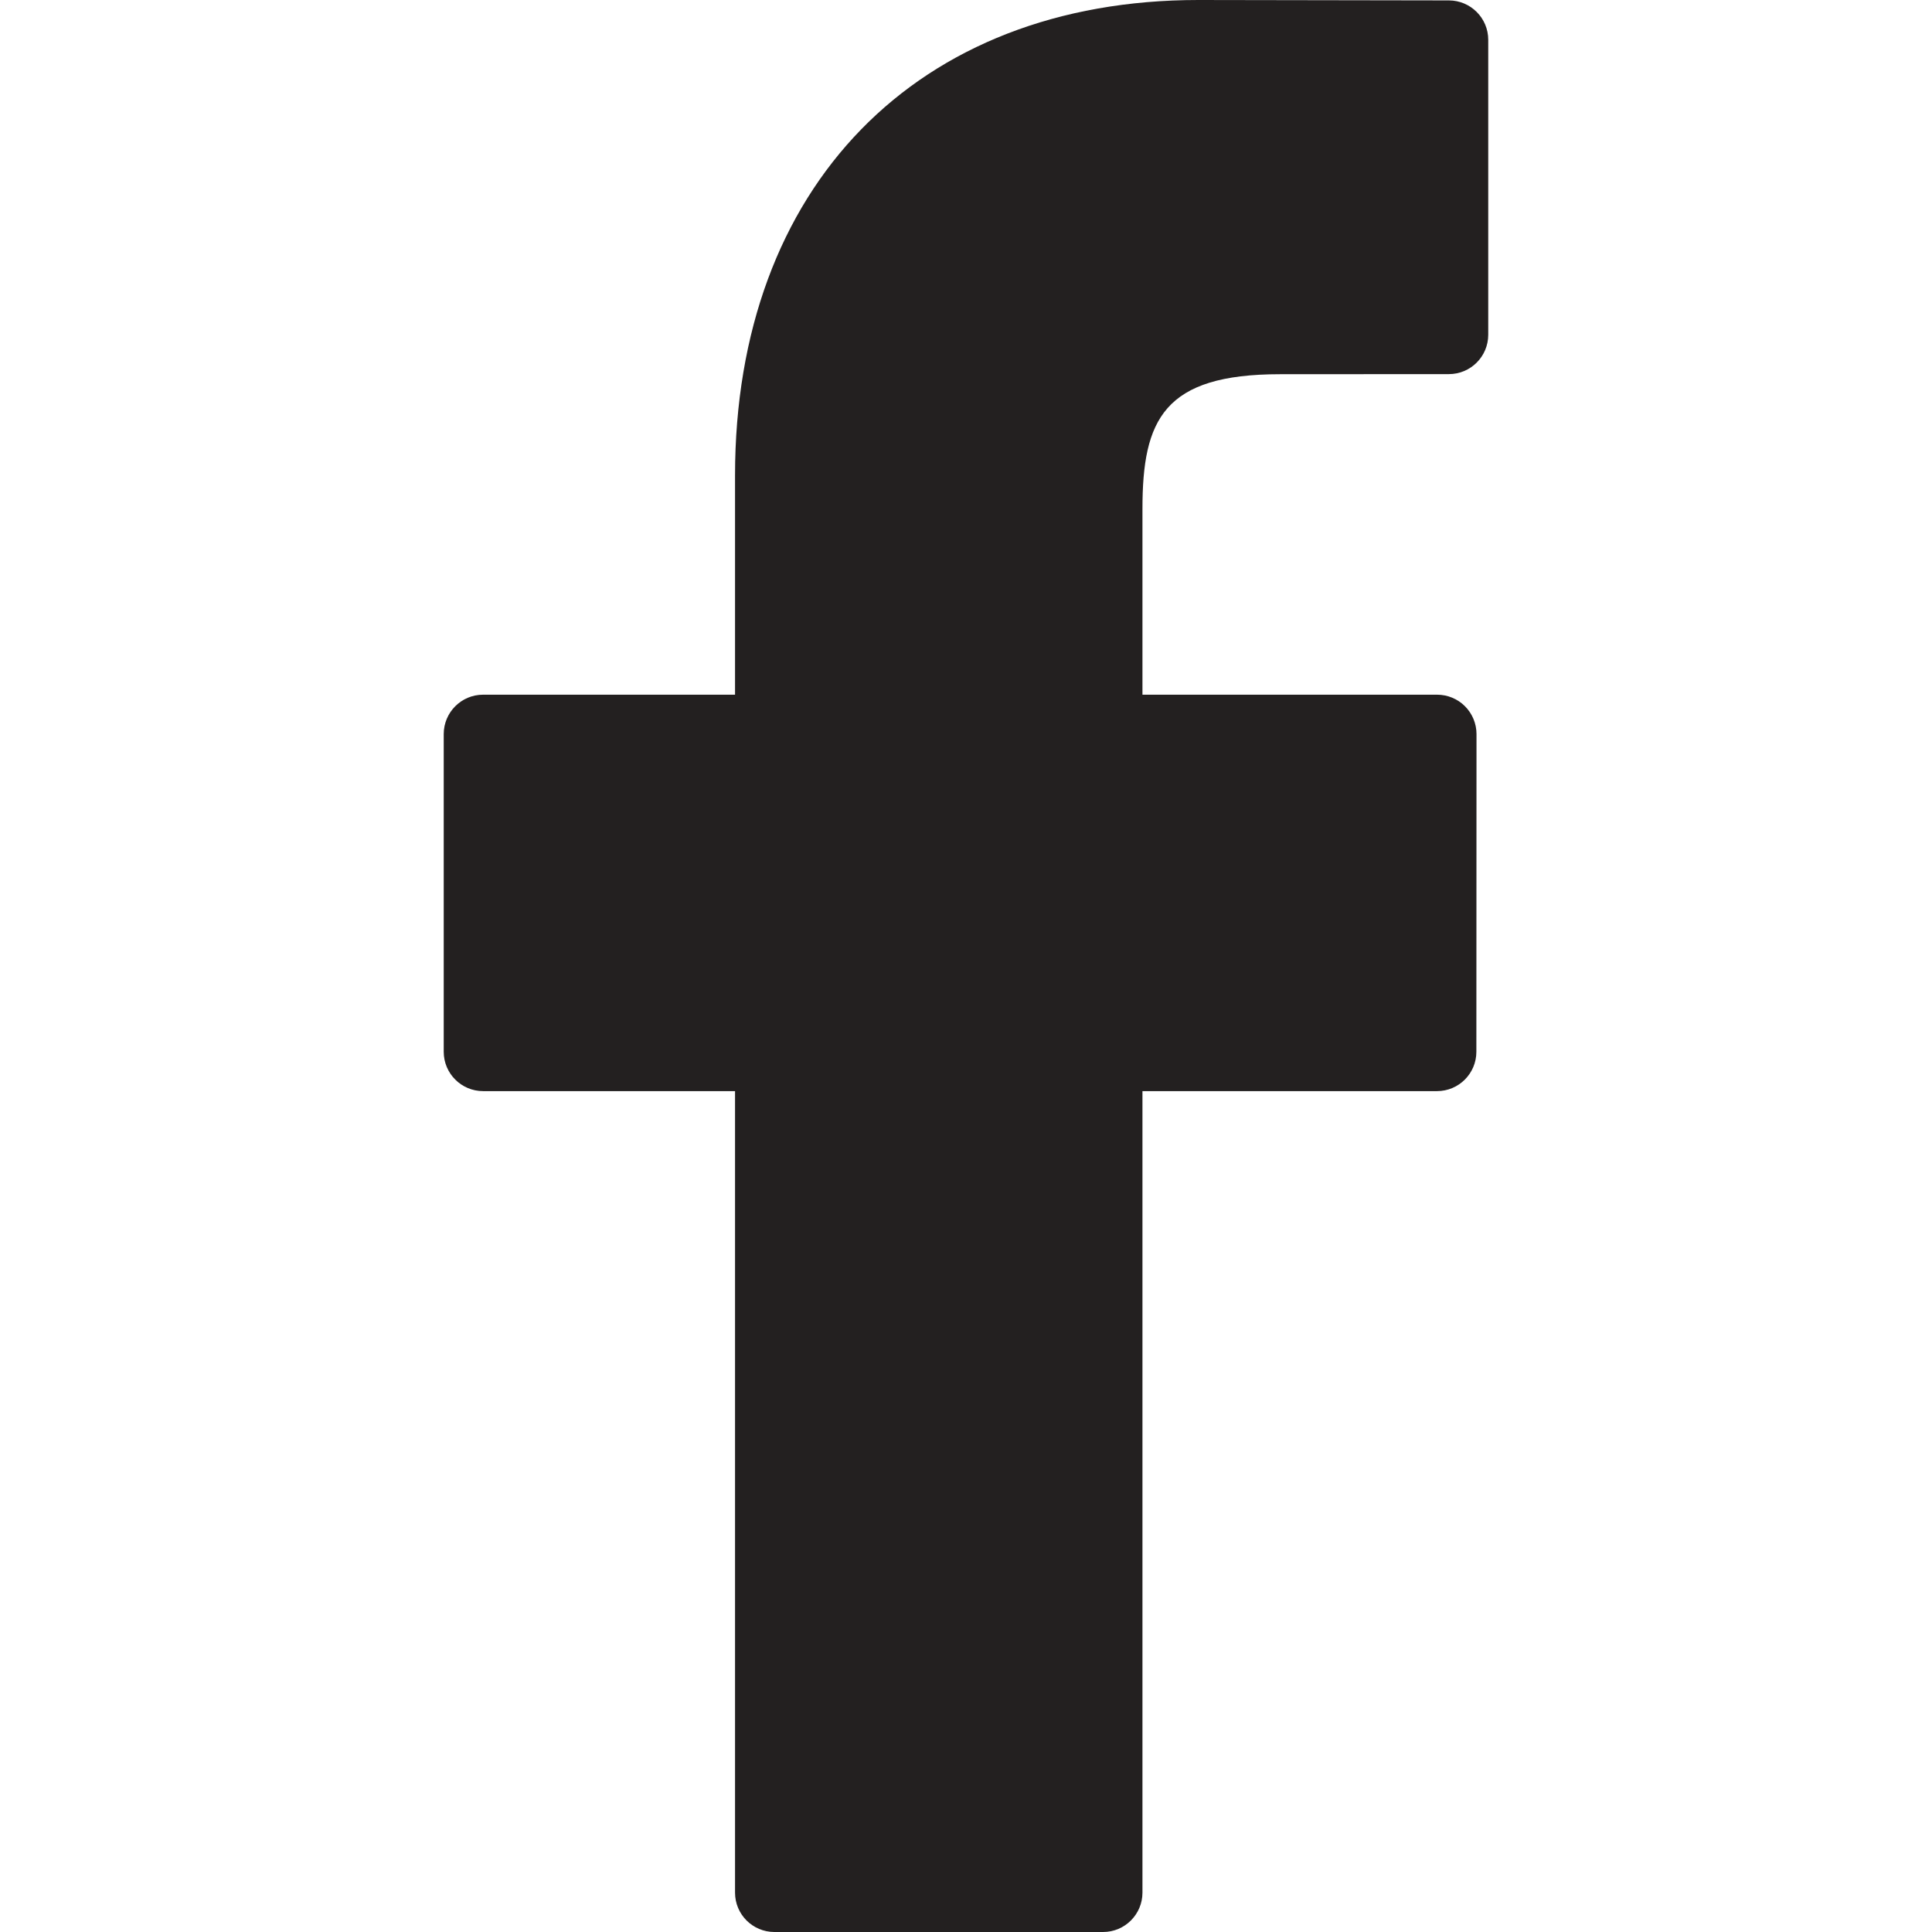
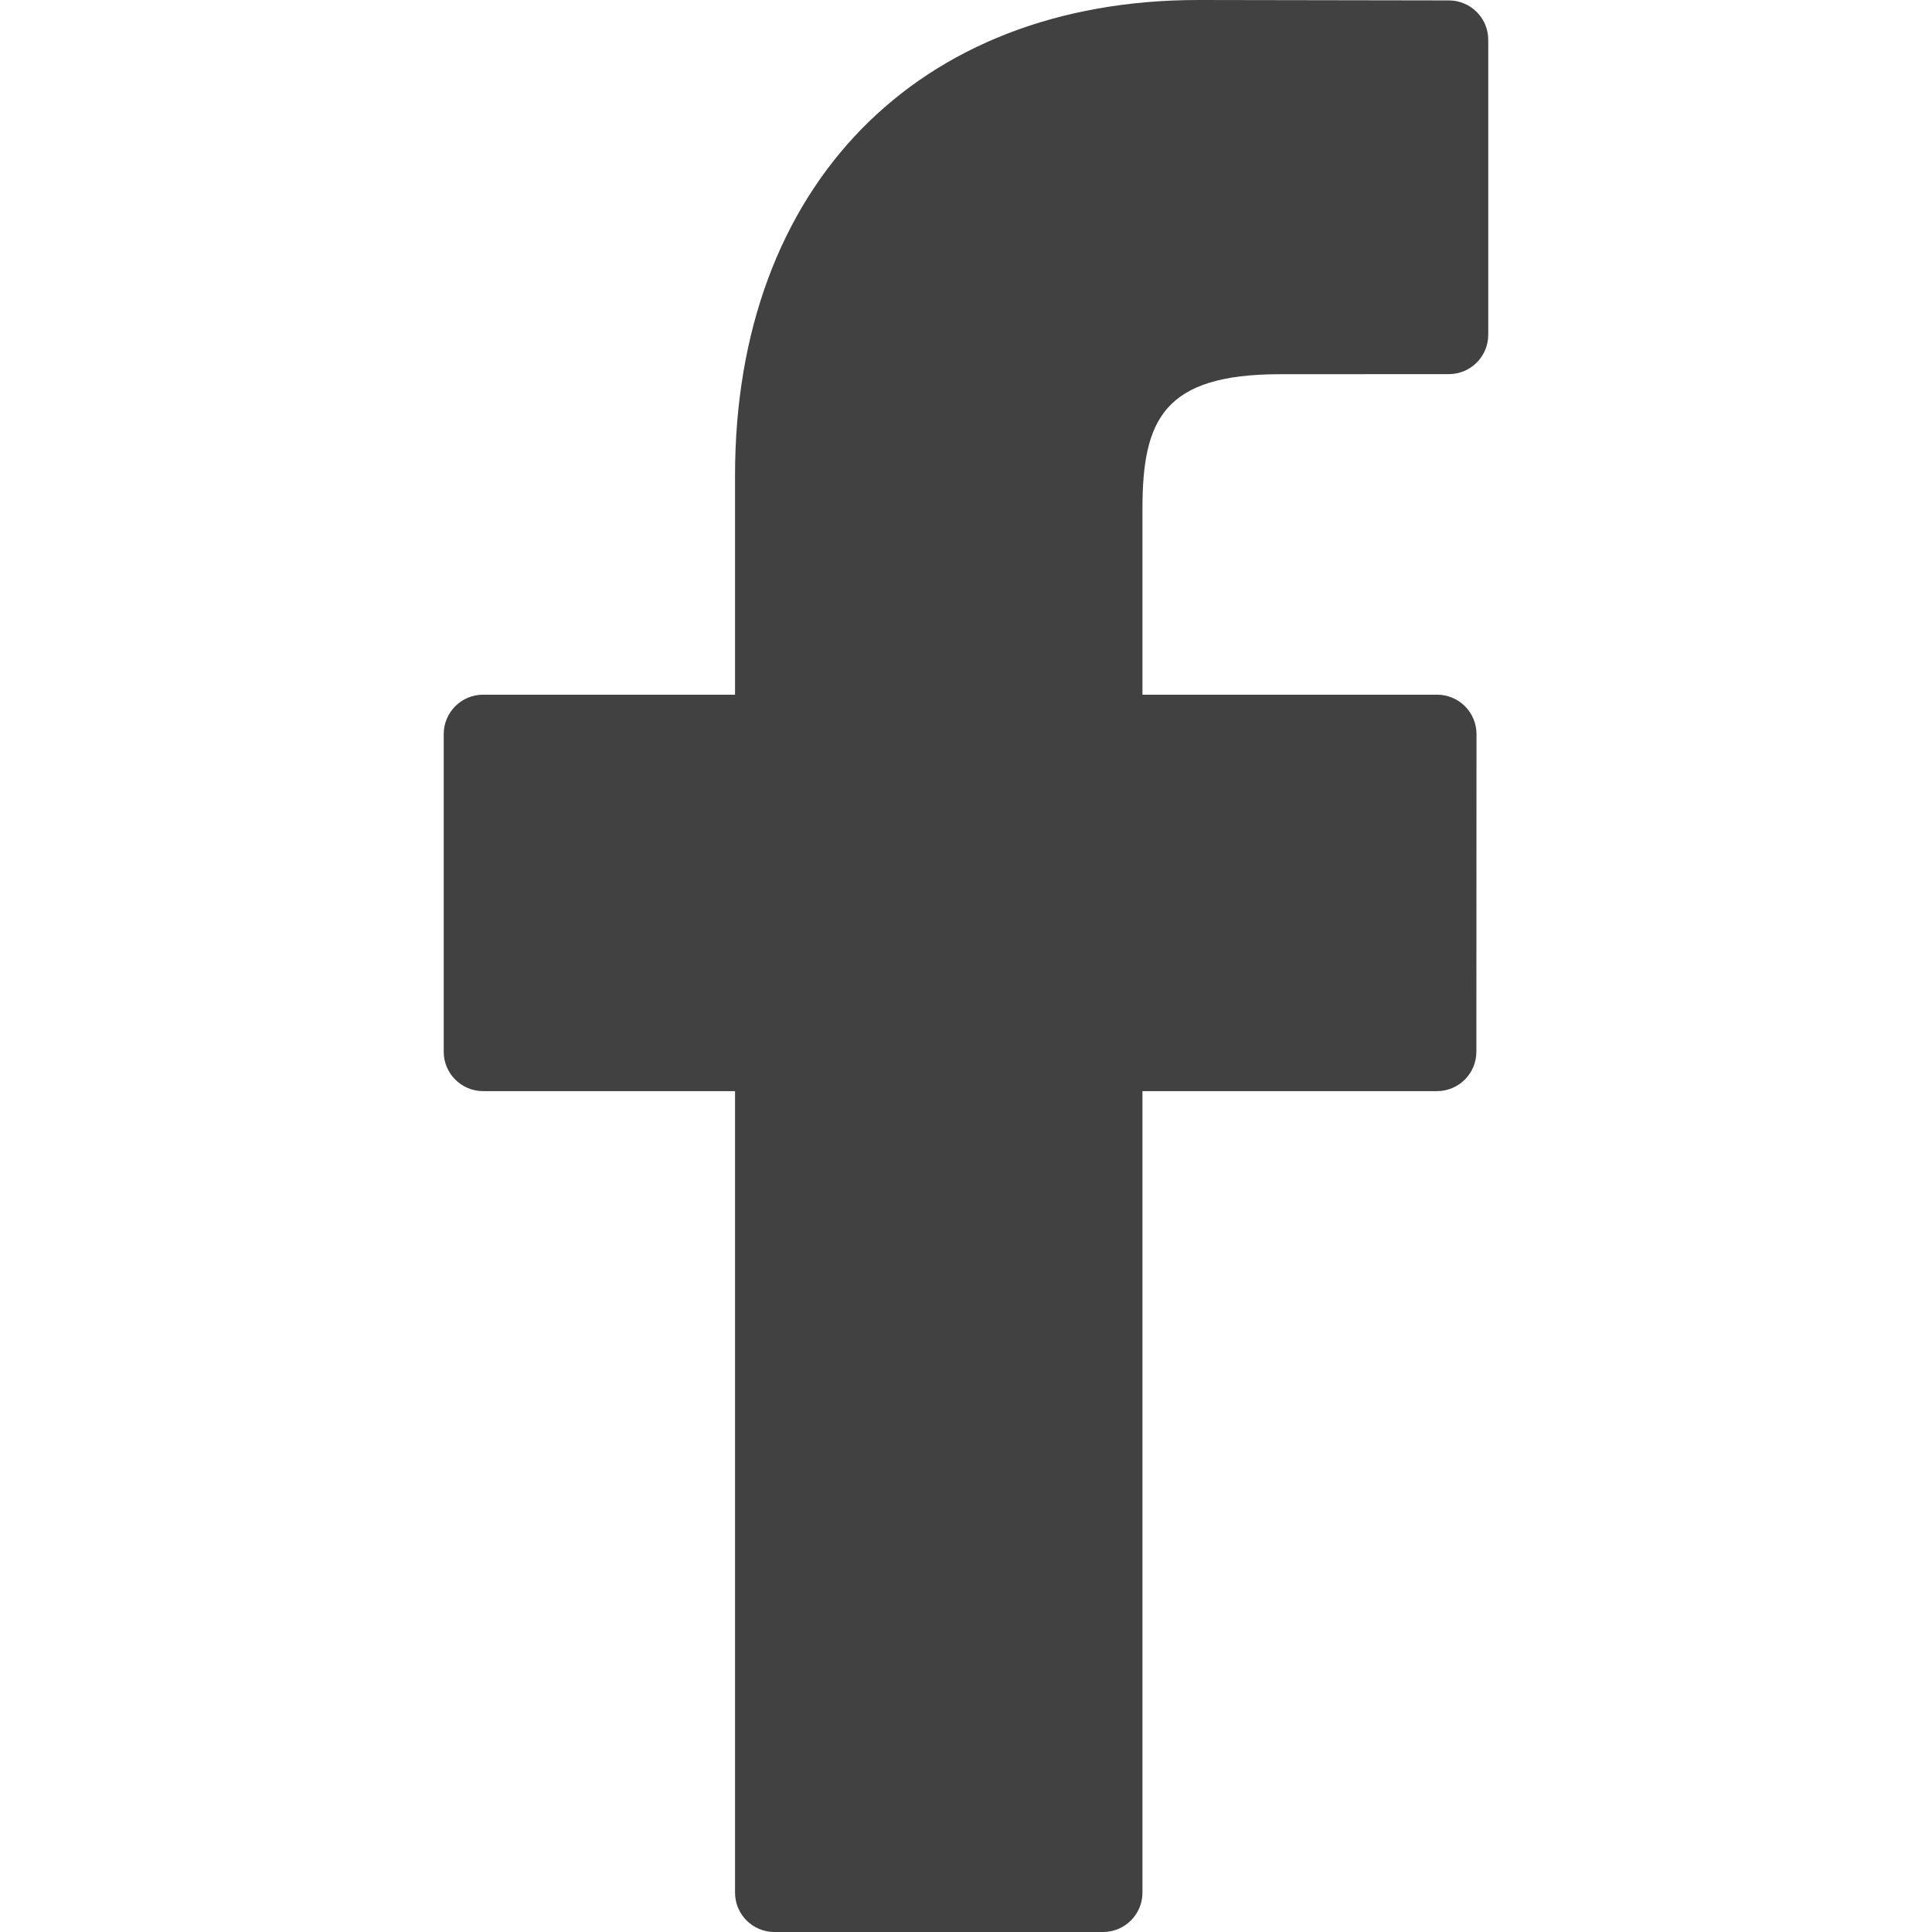
<svg xmlns="http://www.w3.org/2000/svg" width="42" height="42" viewBox="0 0 42 42" fill="none">
-   <path d="M31.498 0.009L26.052 0C19.933 0 15.979 4.057 15.979 10.336V15.102H10.502C10.029 15.102 9.646 15.486 9.646 15.959V22.864C9.646 23.337 10.03 23.72 10.502 23.72H15.979V41.144C15.979 41.617 16.362 42 16.835 42H23.98C24.453 42 24.836 41.616 24.836 41.144V23.72H31.239C31.712 23.72 32.095 23.337 32.095 22.864L32.098 15.959C32.098 15.732 32.008 15.514 31.847 15.353C31.687 15.192 31.468 15.102 31.241 15.102H24.836V11.062C24.836 9.12 25.299 8.135 27.828 8.135L31.497 8.133C31.97 8.133 32.353 7.75 32.353 7.277V0.865C32.353 0.393 31.97 0.01 31.498 0.009Z" fill="#232020" />
+   <path d="M31.498 0.009L26.052 0C19.933 0 15.979 4.057 15.979 10.336V15.102H10.502C10.029 15.102 9.646 15.486 9.646 15.959V22.864C9.646 23.337 10.03 23.72 10.502 23.72H15.979V41.144C15.979 41.617 16.362 42 16.835 42H23.98C24.453 42 24.836 41.616 24.836 41.144V23.72H31.239C31.712 23.72 32.095 23.337 32.095 22.864L32.098 15.959C32.098 15.732 32.008 15.514 31.847 15.353C31.687 15.192 31.468 15.102 31.241 15.102H24.836V11.062C24.836 9.12 25.299 8.135 27.828 8.135L31.497 8.133C31.97 8.133 32.353 7.75 32.353 7.277V0.865C32.353 0.393 31.97 0.01 31.498 0.009Z" fill="#414141" />
</svg>
